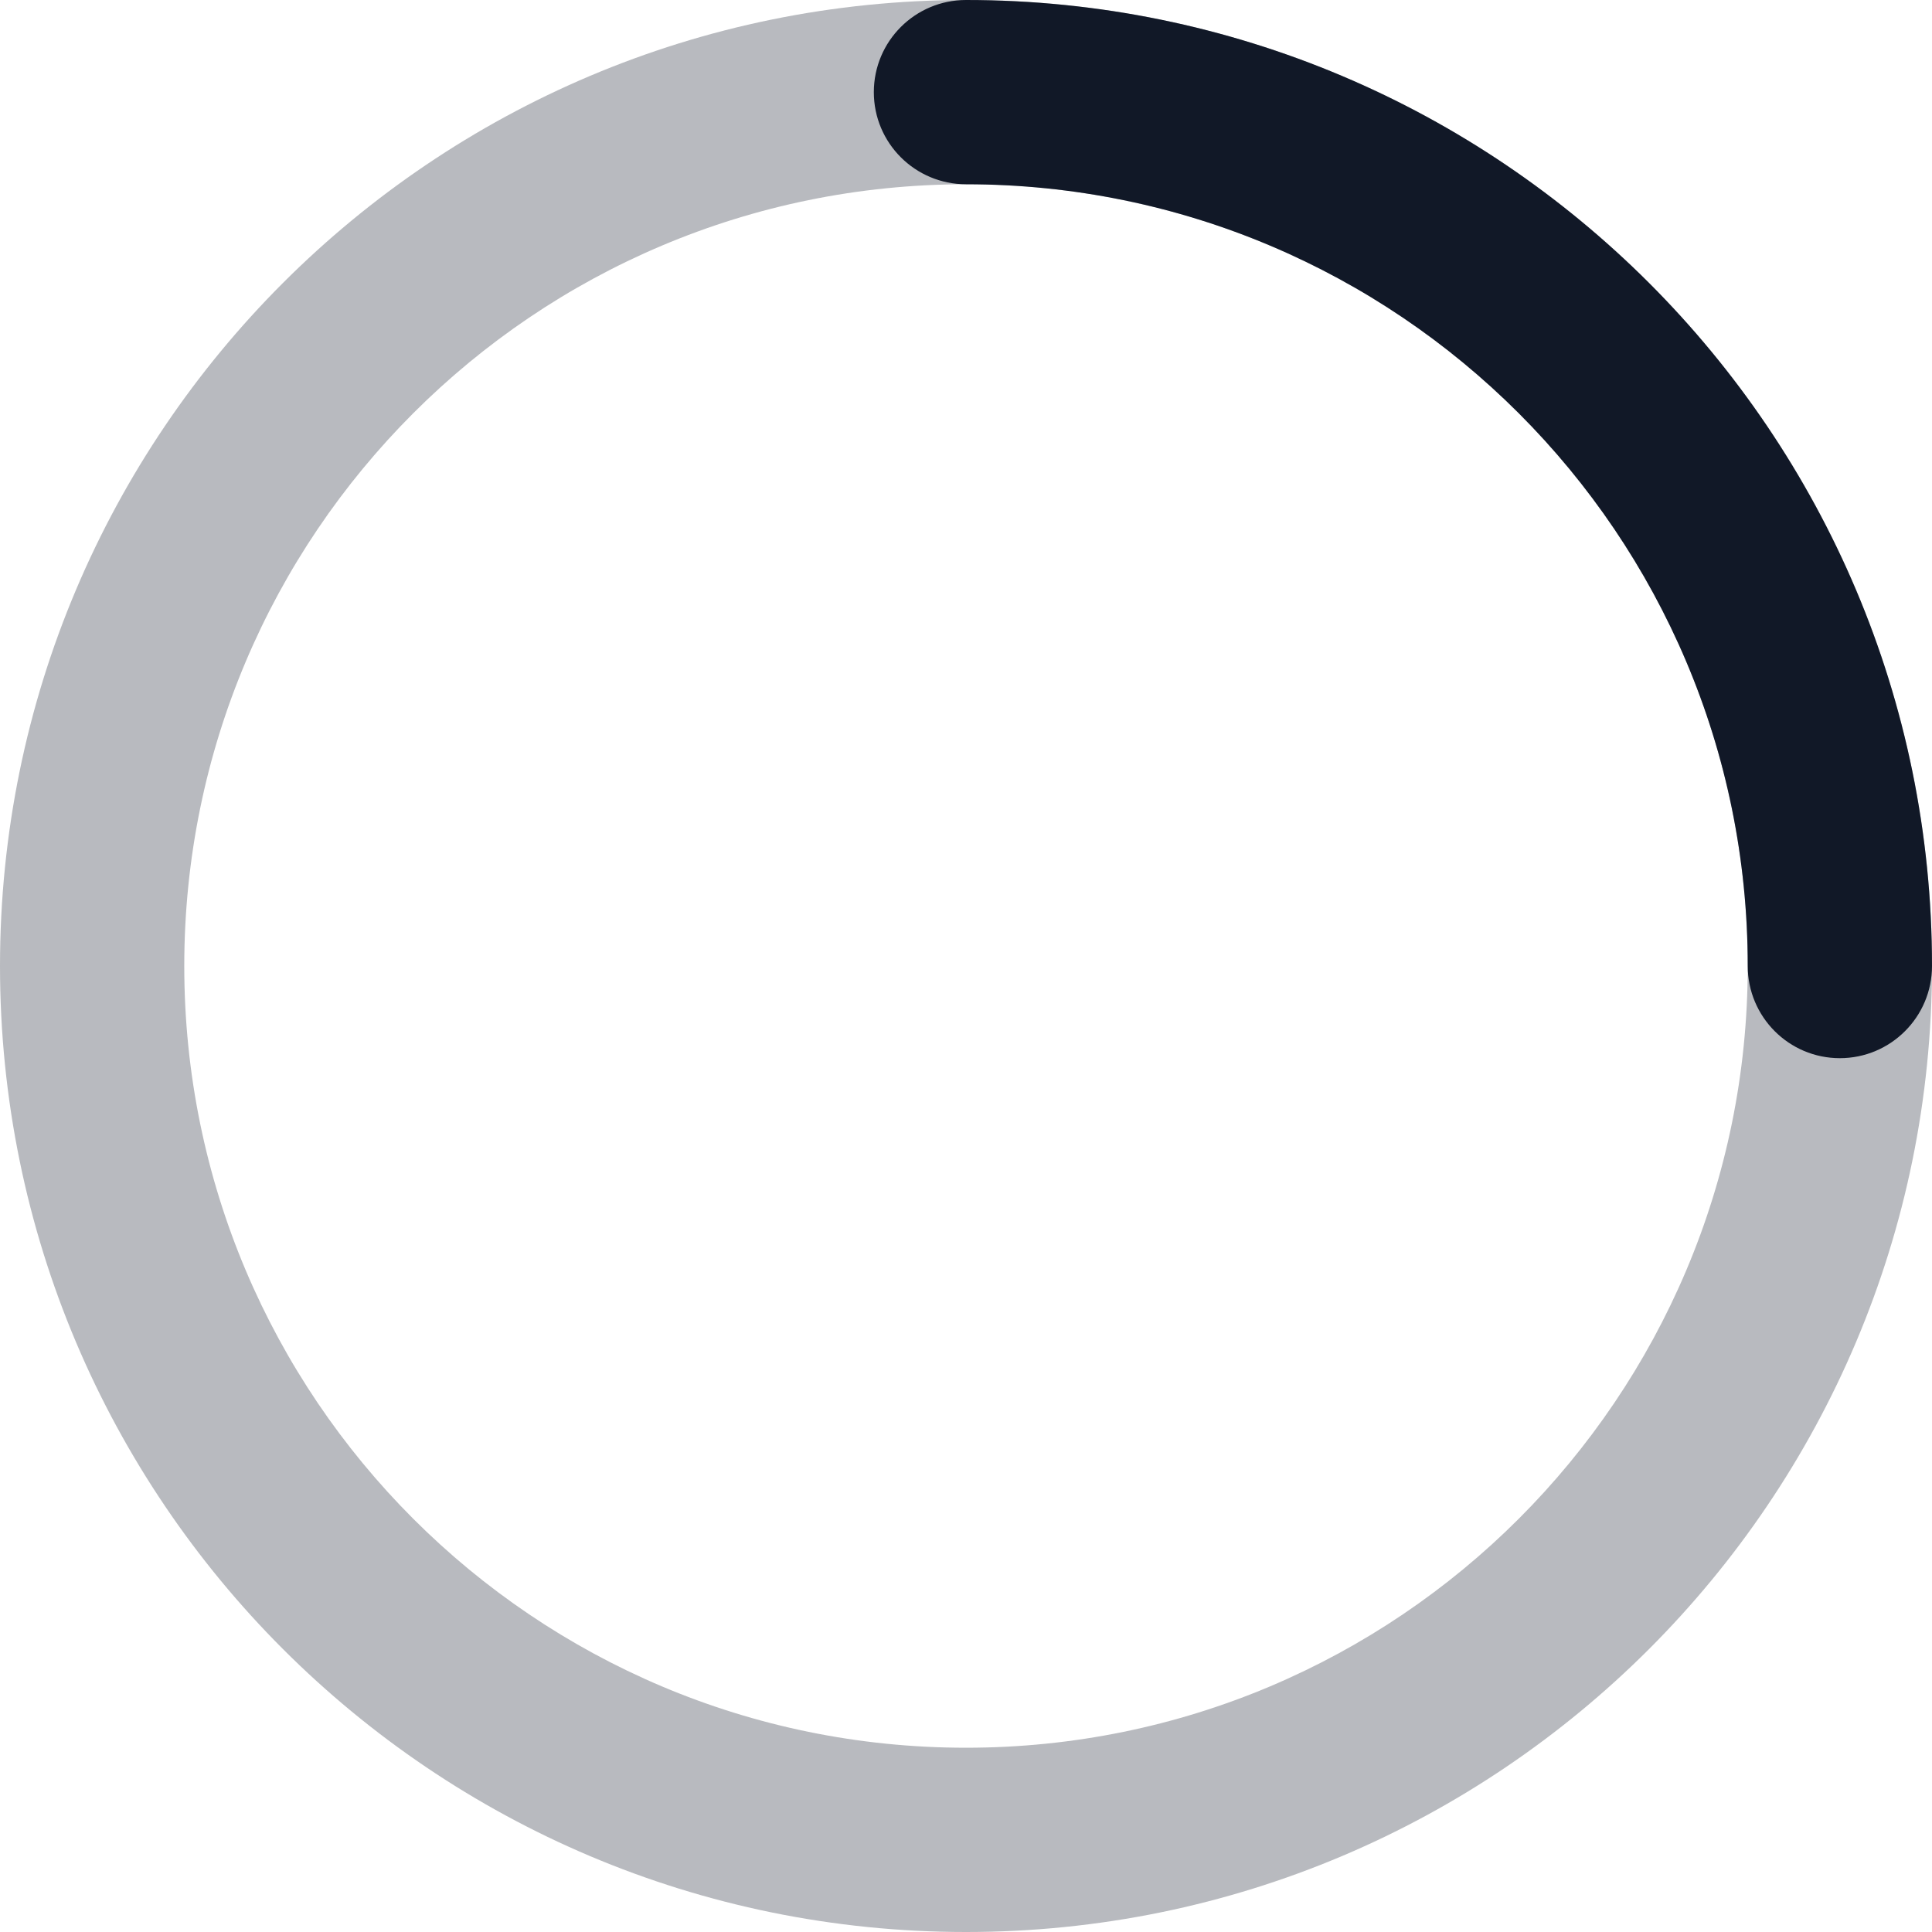
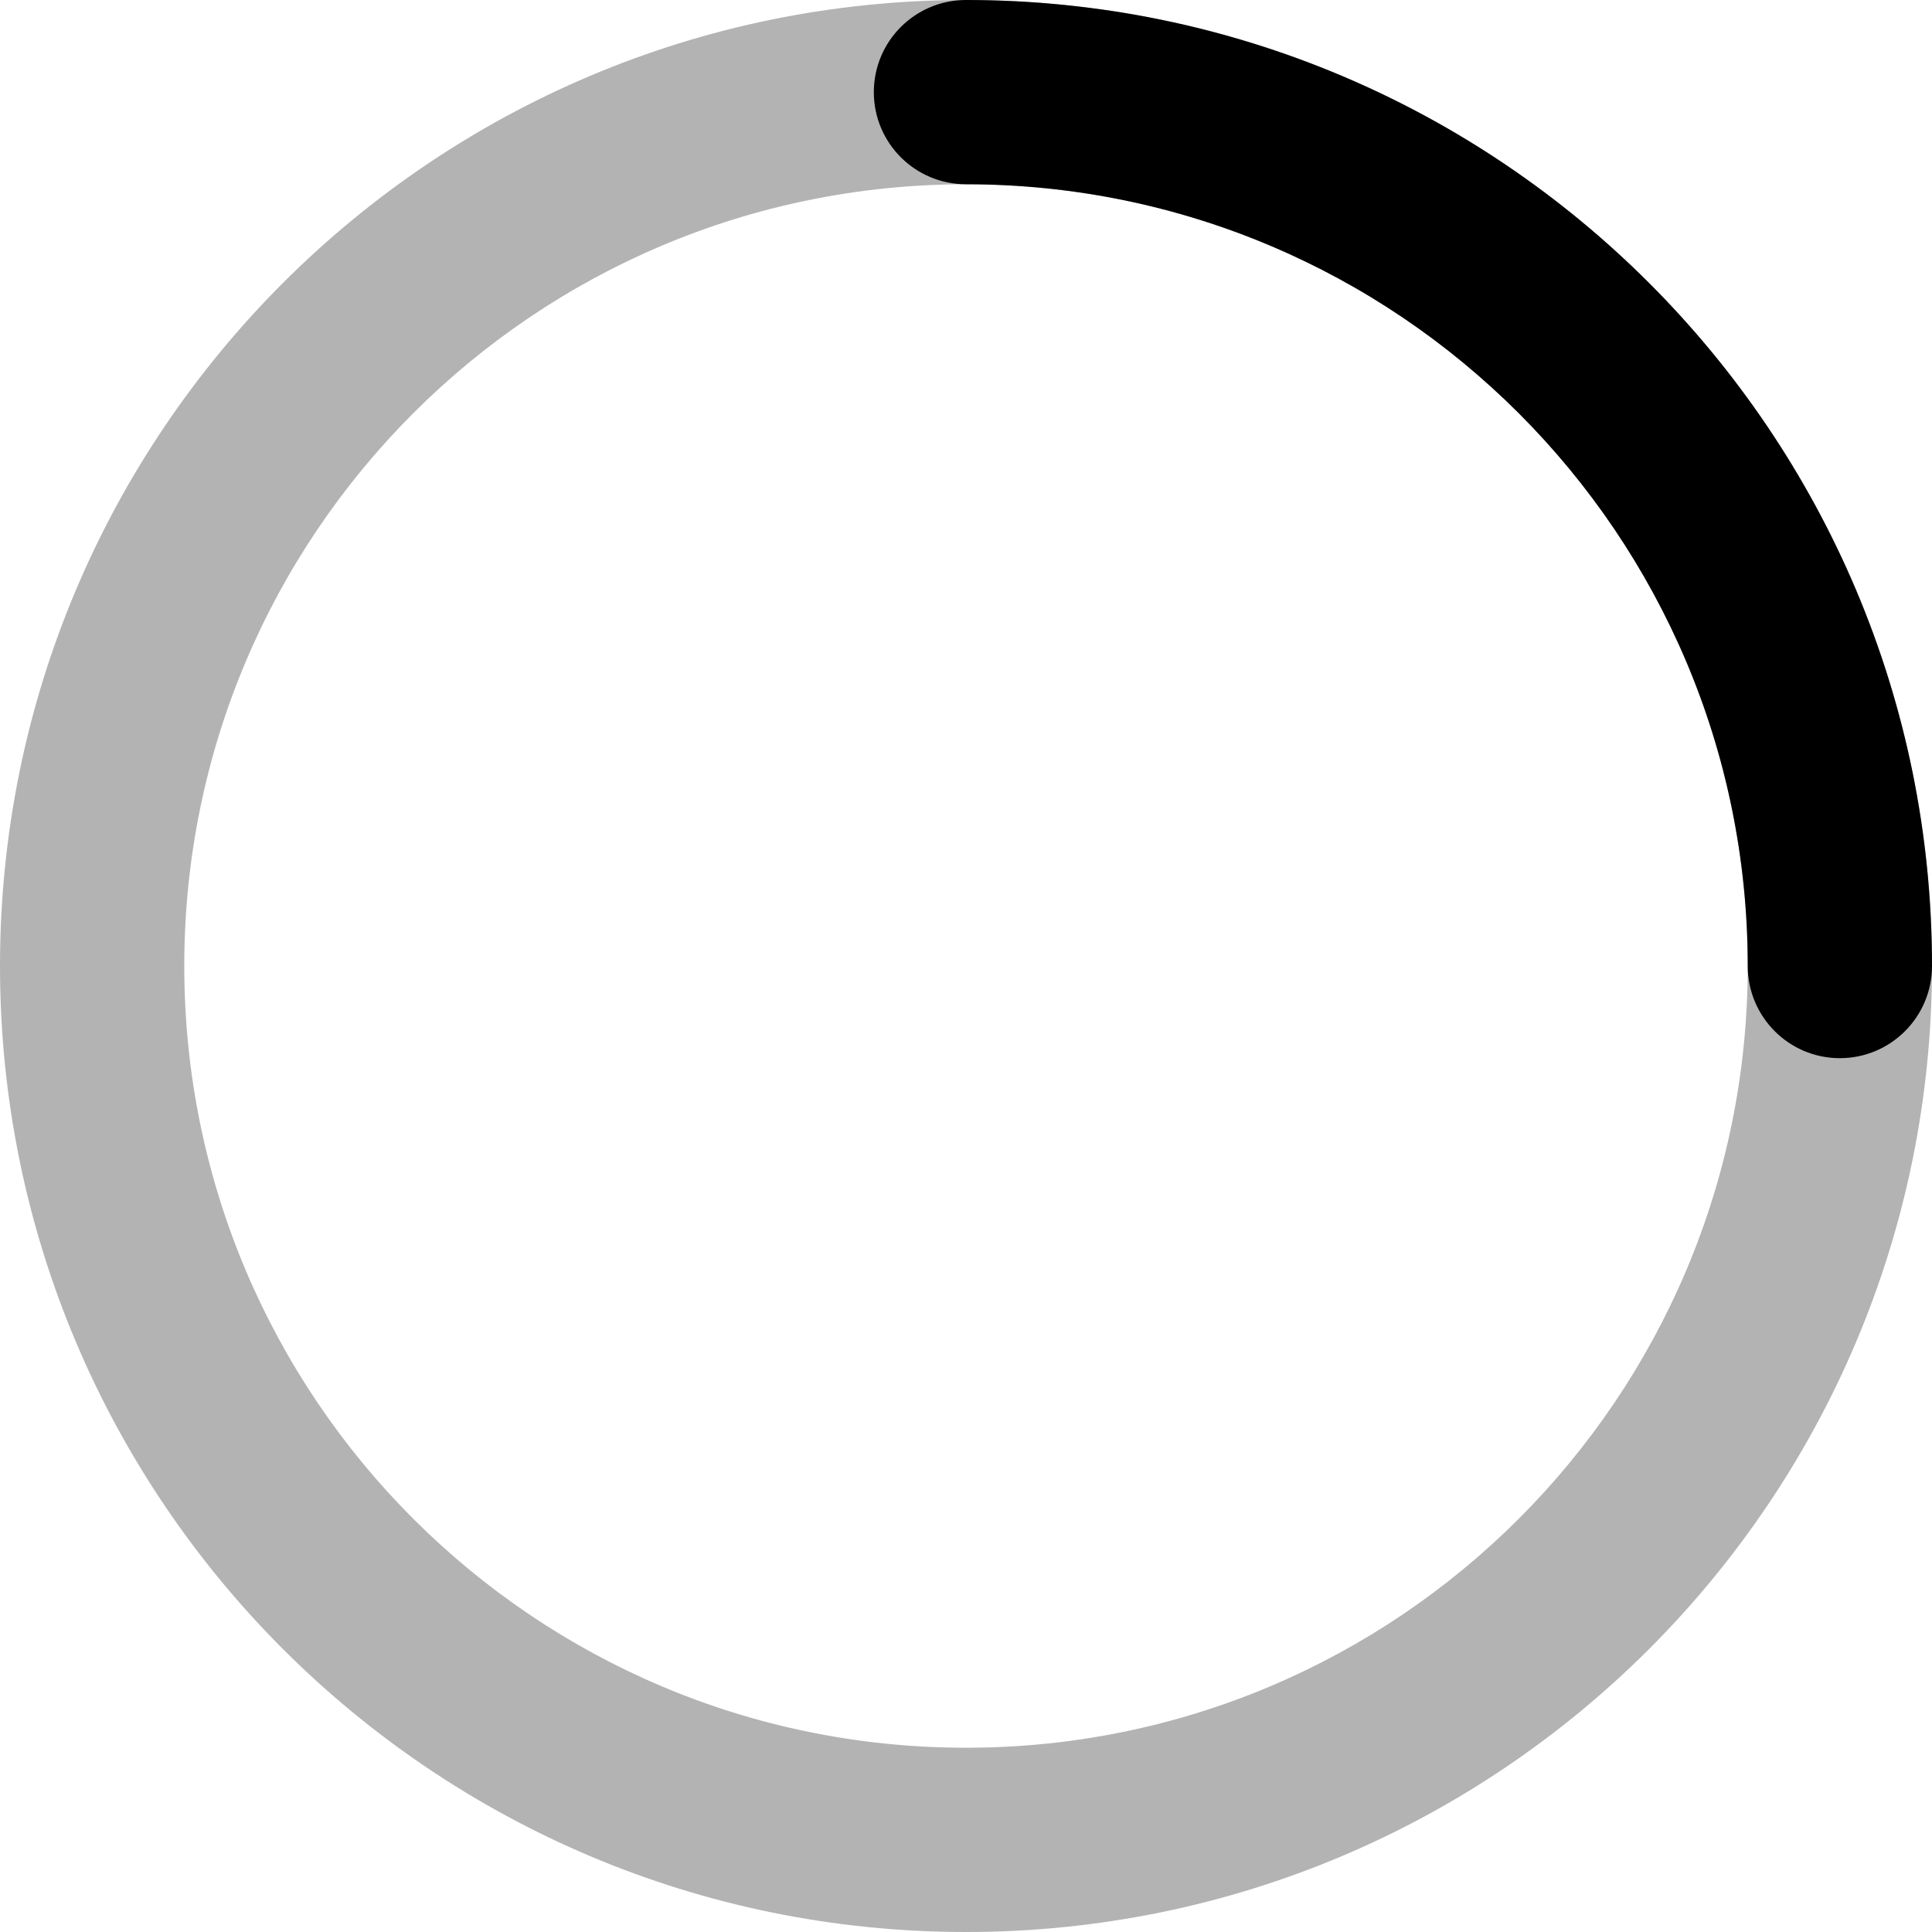
- <svg xmlns="http://www.w3.org/2000/svg" id="spin" width="24" height="24" viewBox="0 0 24 24" fill="none">
-   <path opacity="0.3" fill-rule="evenodd" clip-rule="evenodd" d="M12 2.289C6.637 2.289 2.289 6.637 2.289 12C2.289 17.363 6.637 21.711 12 21.711C17.363 21.711 21.711 17.363 21.711 12C21.711 6.637 17.363 2.289 12 2.289ZM0 12C0 5.373 5.373 0 12 0C18.627 0 24 5.373 24 12C24 18.627 18.627 24 12 24C5.373 24 0 18.627 0 12Z" fill="#111827" />
-   <path fill-rule="evenodd" clip-rule="evenodd" d="M10.855 1.145C10.855 0.512 11.368 0 12 0C18.627 0 24 5.373 24 12C24 12.632 23.487 13.145 22.855 13.145C22.223 13.145 21.711 12.632 21.711 12C21.711 6.637 17.363 2.289 12 2.289C11.368 2.289 10.855 1.777 10.855 1.145Z" fill="#111827" />
+ <svg xmlns="http://www.w3.org/2000/svg" id="spin" width="24" height="24" viewBox="0 0 24 24" fill="currentColor">
+   <path opacity="0.3" fill-rule="evenodd" clip-rule="evenodd" d="M12 2.289C6.637 2.289 2.289 6.637 2.289 12C2.289 17.363 6.637 21.711 12 21.711C17.363 21.711 21.711 17.363 21.711 12C21.711 6.637 17.363 2.289 12 2.289ZM0 12C0 5.373 5.373 0 12 0C18.627 0 24 5.373 24 12C24 18.627 18.627 24 12 24C5.373 24 0 18.627 0 12Z" />
+   <path fill-rule="evenodd" clip-rule="evenodd" d="M10.855 1.145C10.855 0.512 11.368 0 12 0C18.627 0 24 5.373 24 12C24 12.632 23.487 13.145 22.855 13.145C22.223 13.145 21.711 12.632 21.711 12C21.711 6.637 17.363 2.289 12 2.289C11.368 2.289 10.855 1.777 10.855 1.145Z" />
</svg>
